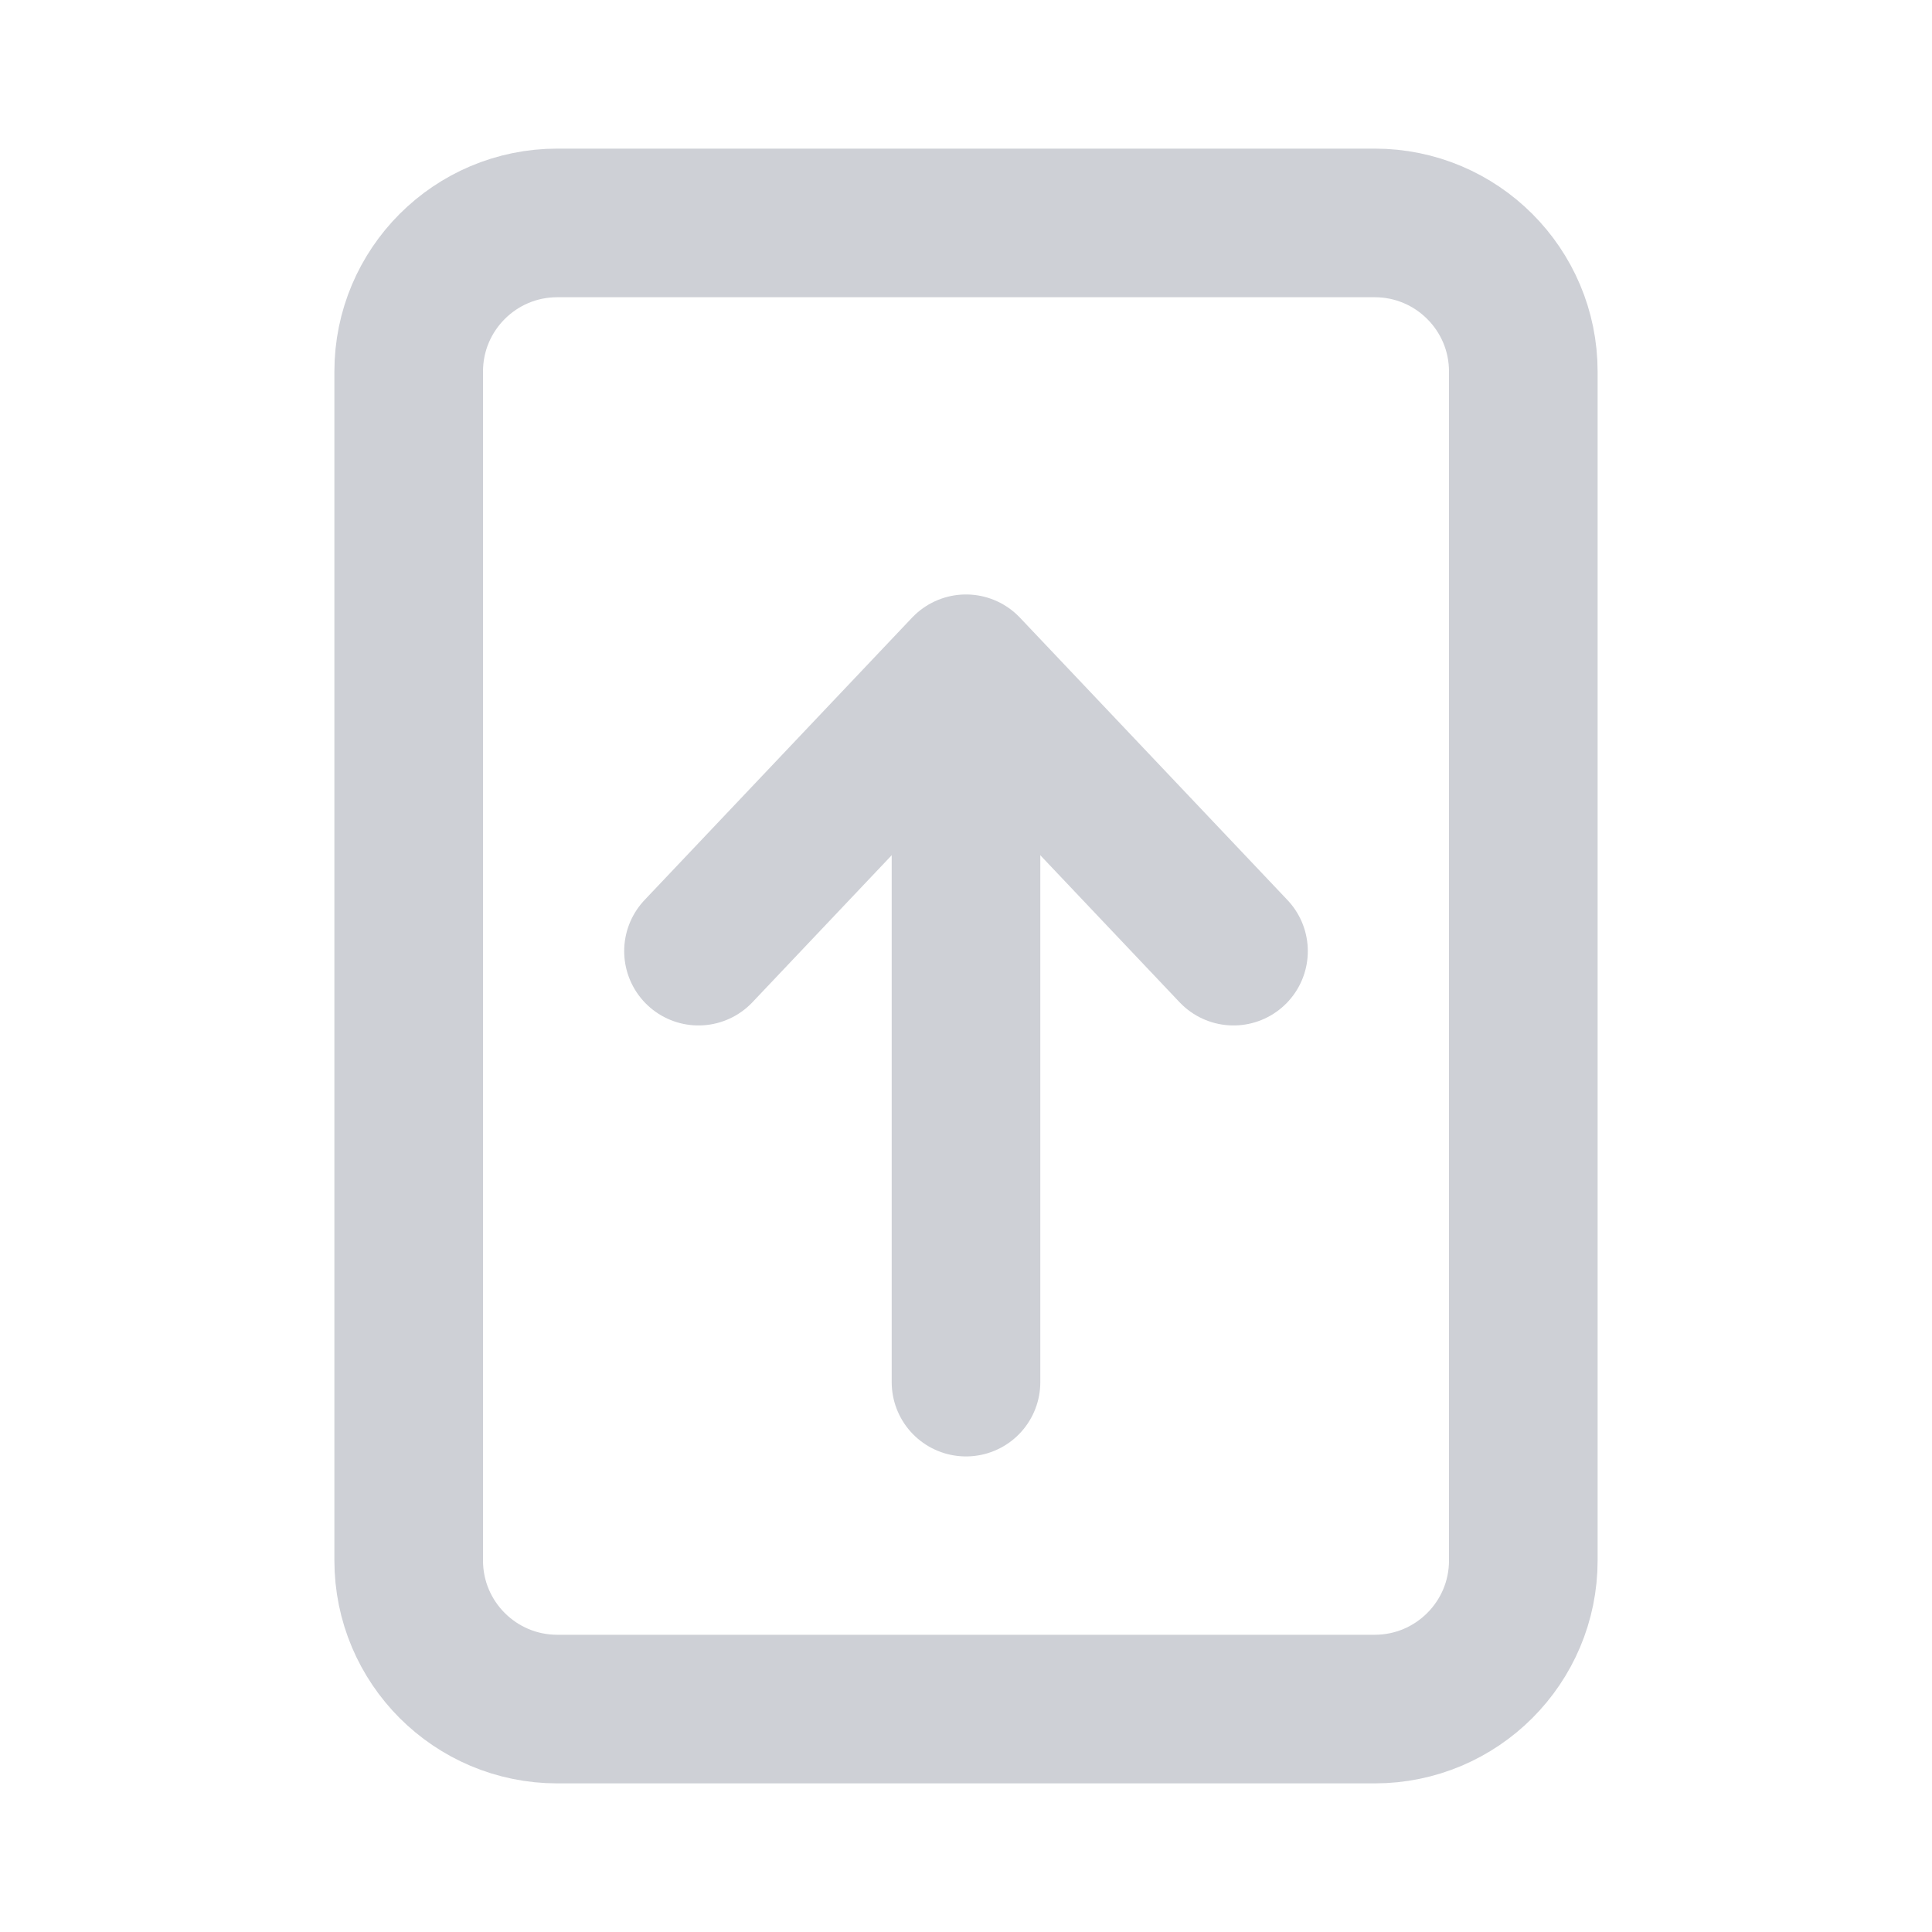
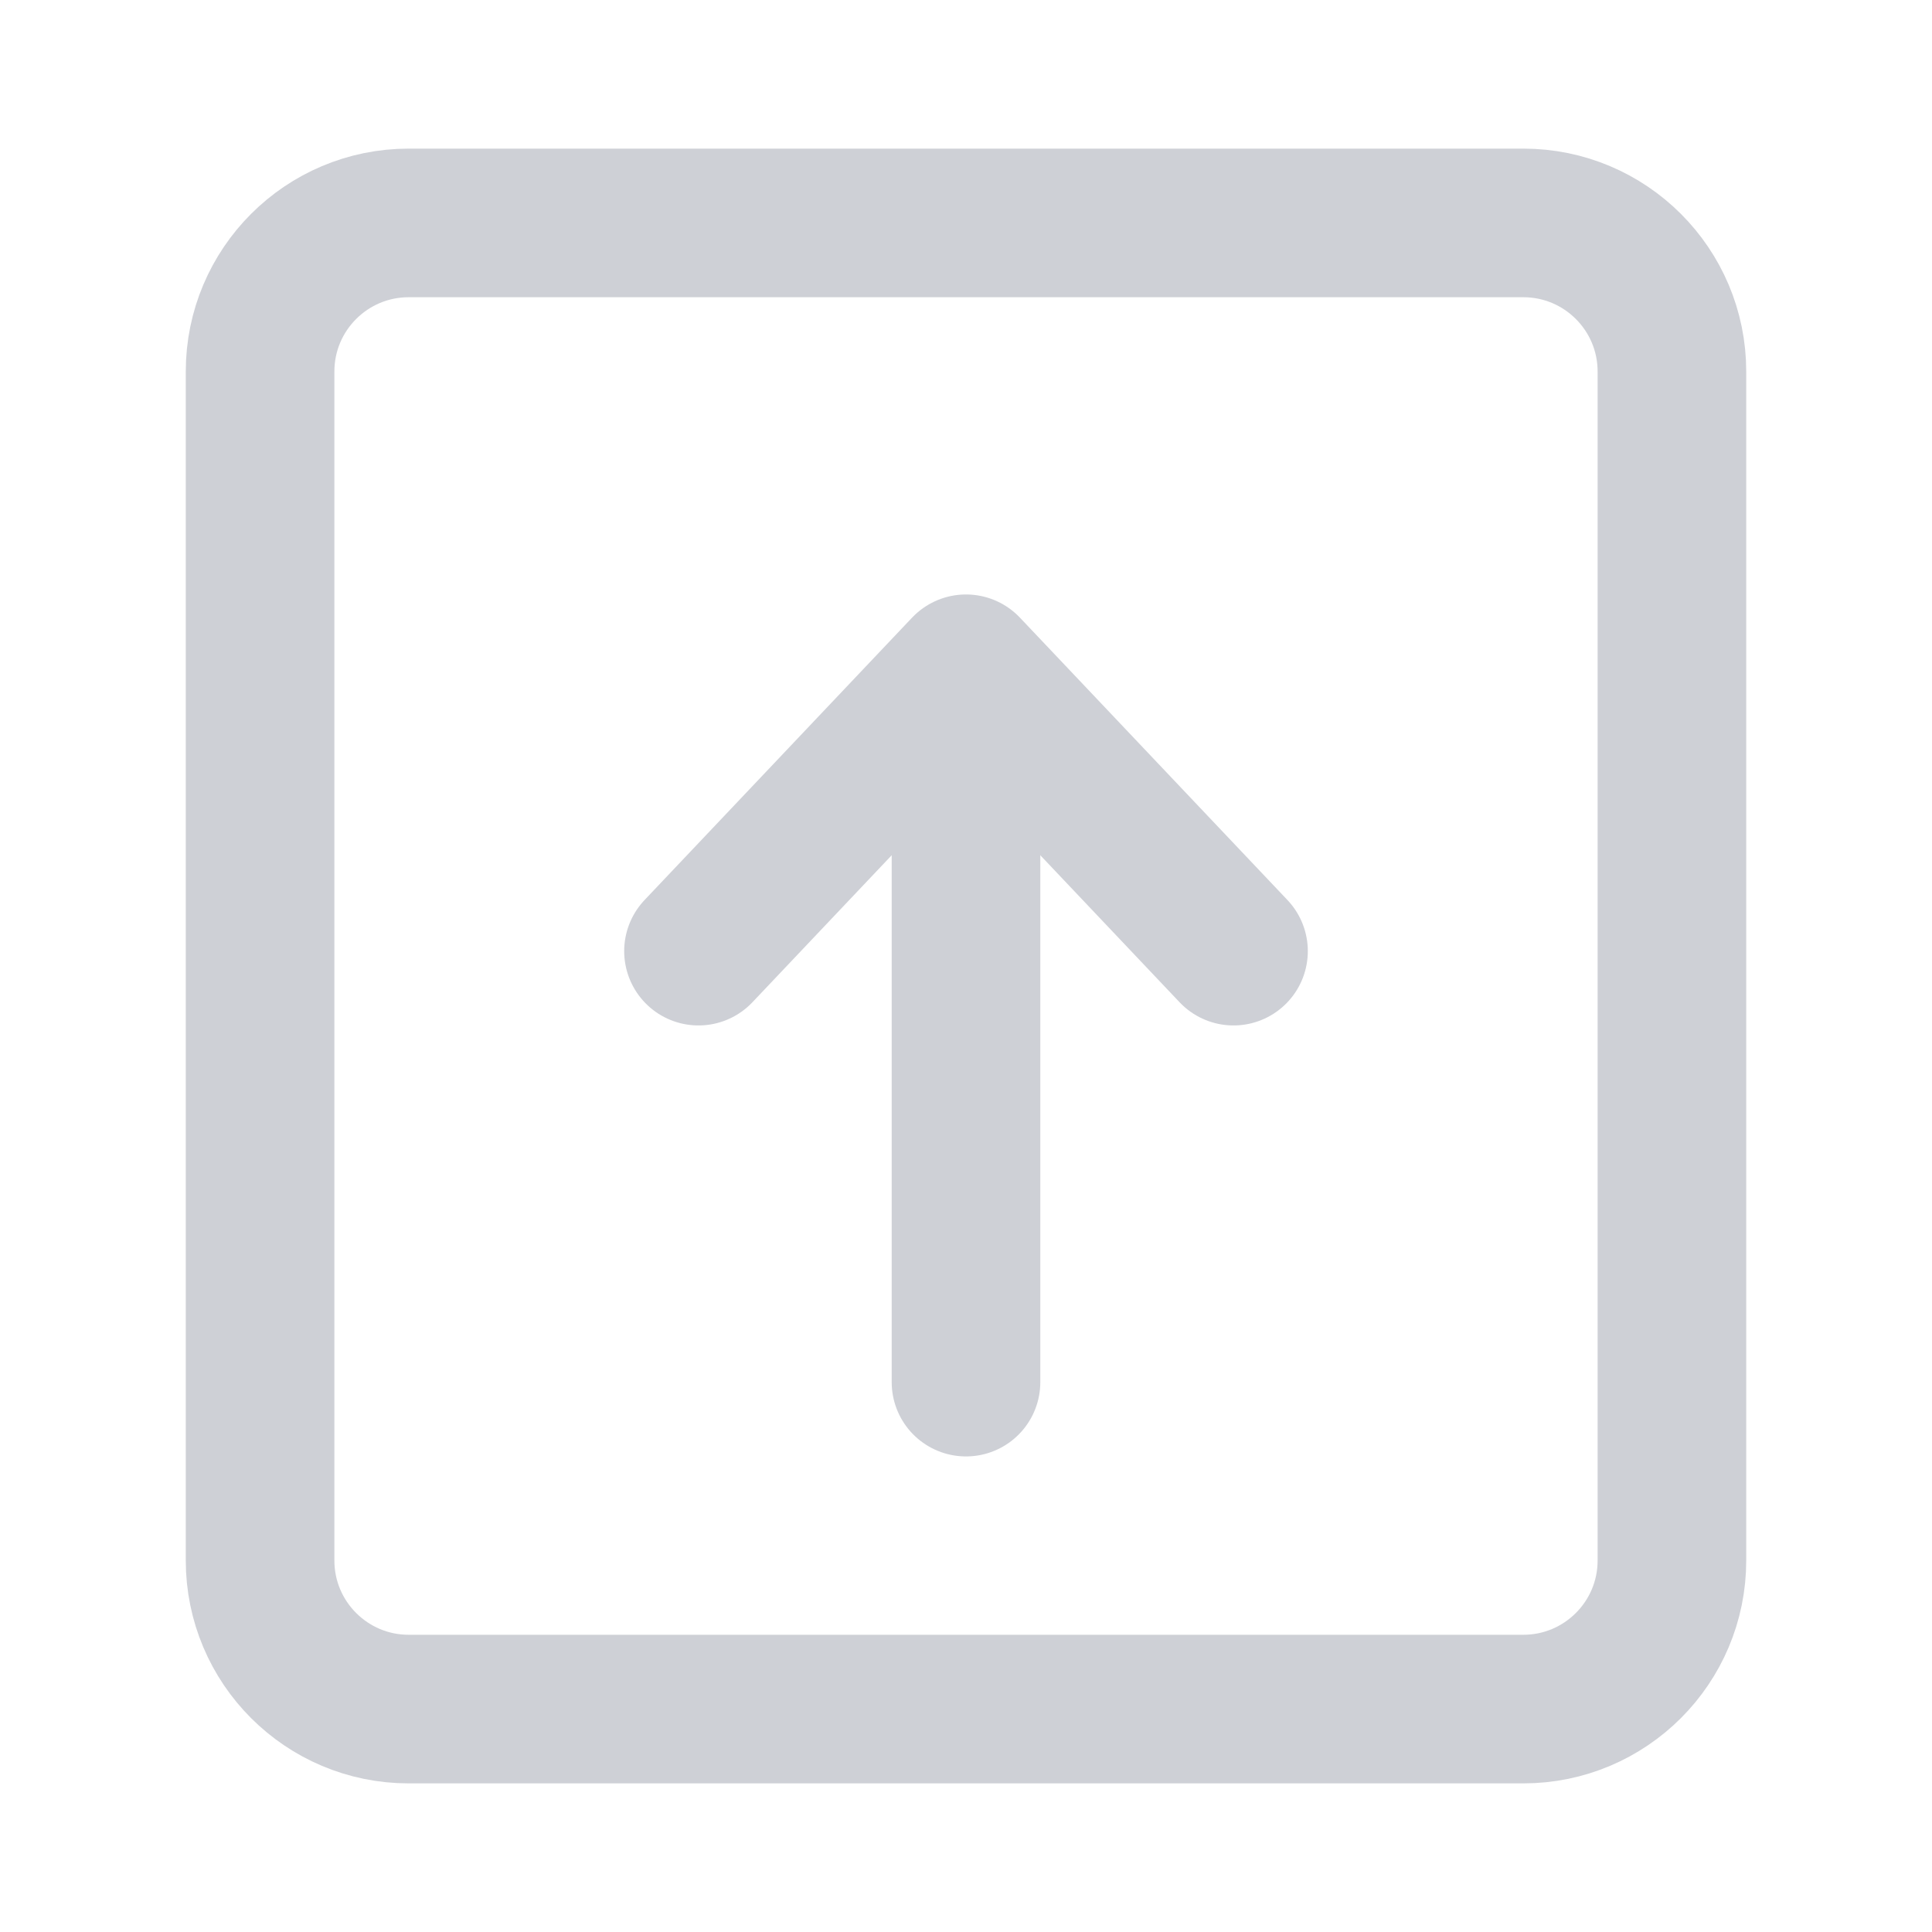
<svg xmlns="http://www.w3.org/2000/svg" width="13" height="13" viewBox="0 0 13 13" fill="none">
-   <rect x="2.75" y="1.5" width="7.5" height="10" rx="1" stroke="#CED0D6" stroke-width="1" />
+   <rect x="1.75" y="1.5" width="9.5" height="10" rx="1" stroke="#CED0D6" stroke-width="1" />
  <path d="M6.5 9.3V4.7" stroke="#CED0D6" stroke-width="1" stroke-linecap="round" />
  <path d="M4.7 6.4L6.5 4.5L8.3 6.4" stroke="#CED0D6" stroke-width="1" stroke-linecap="round" stroke-linejoin="round" />
</svg>
